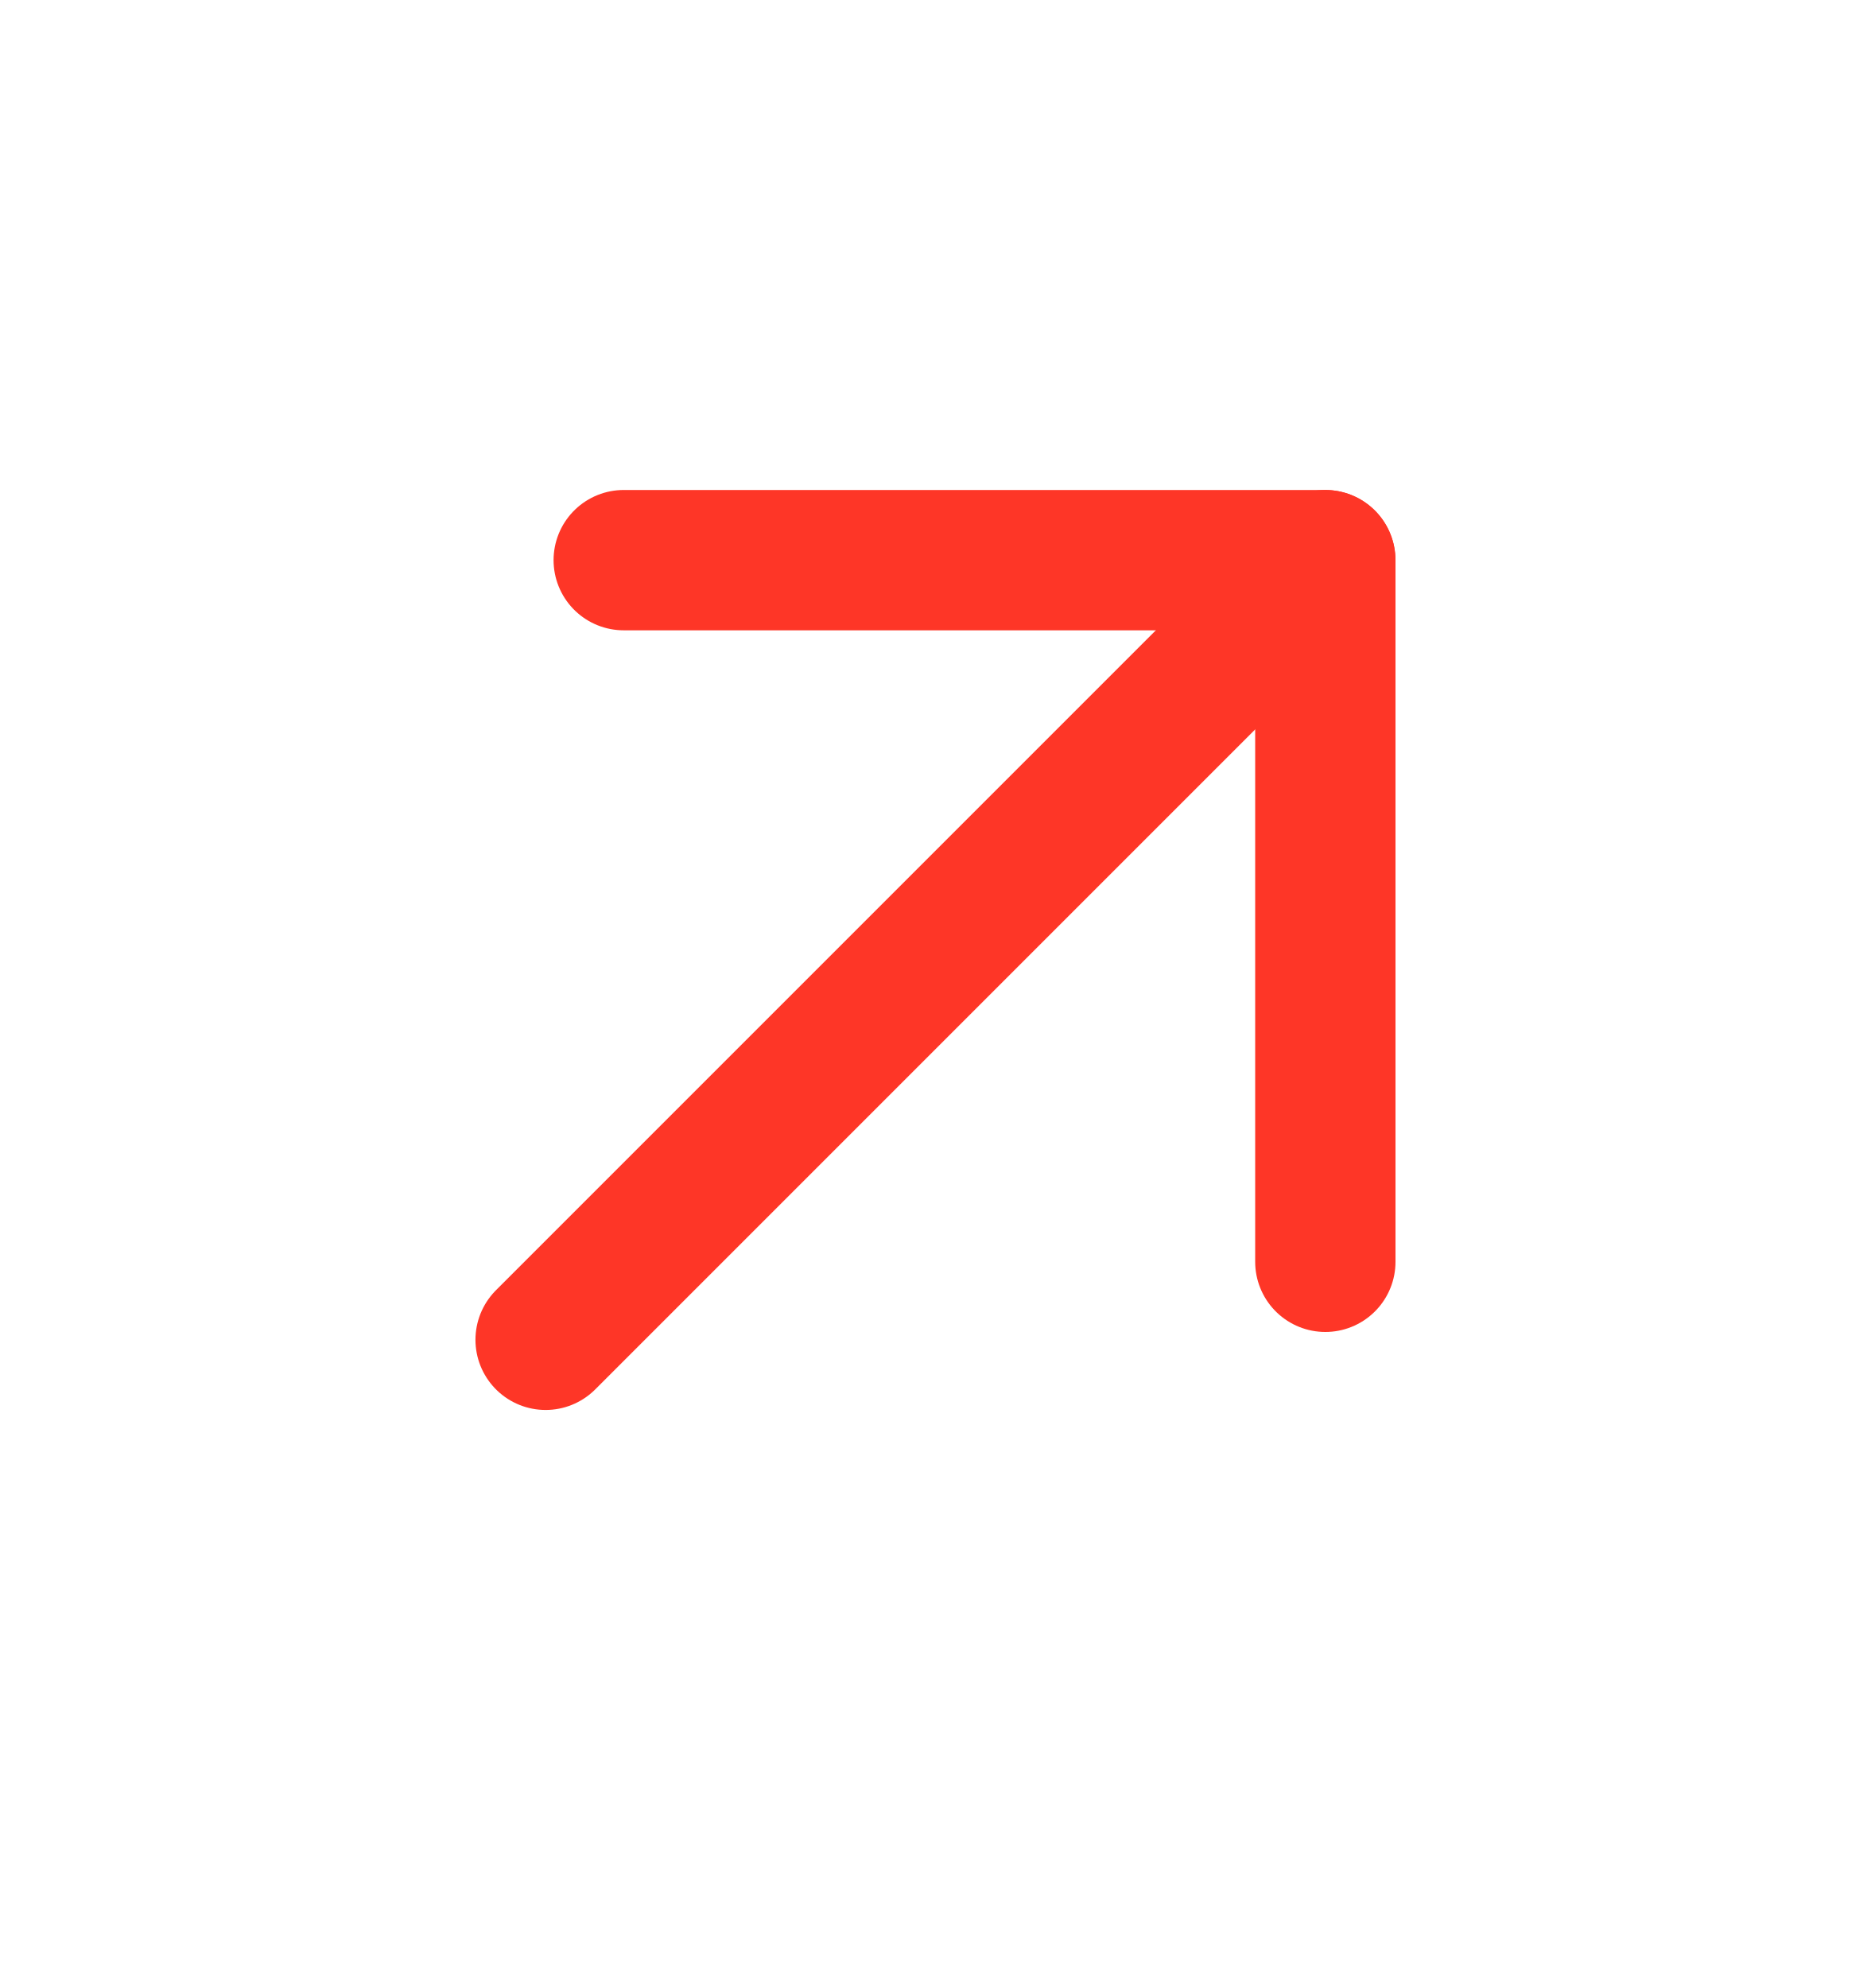
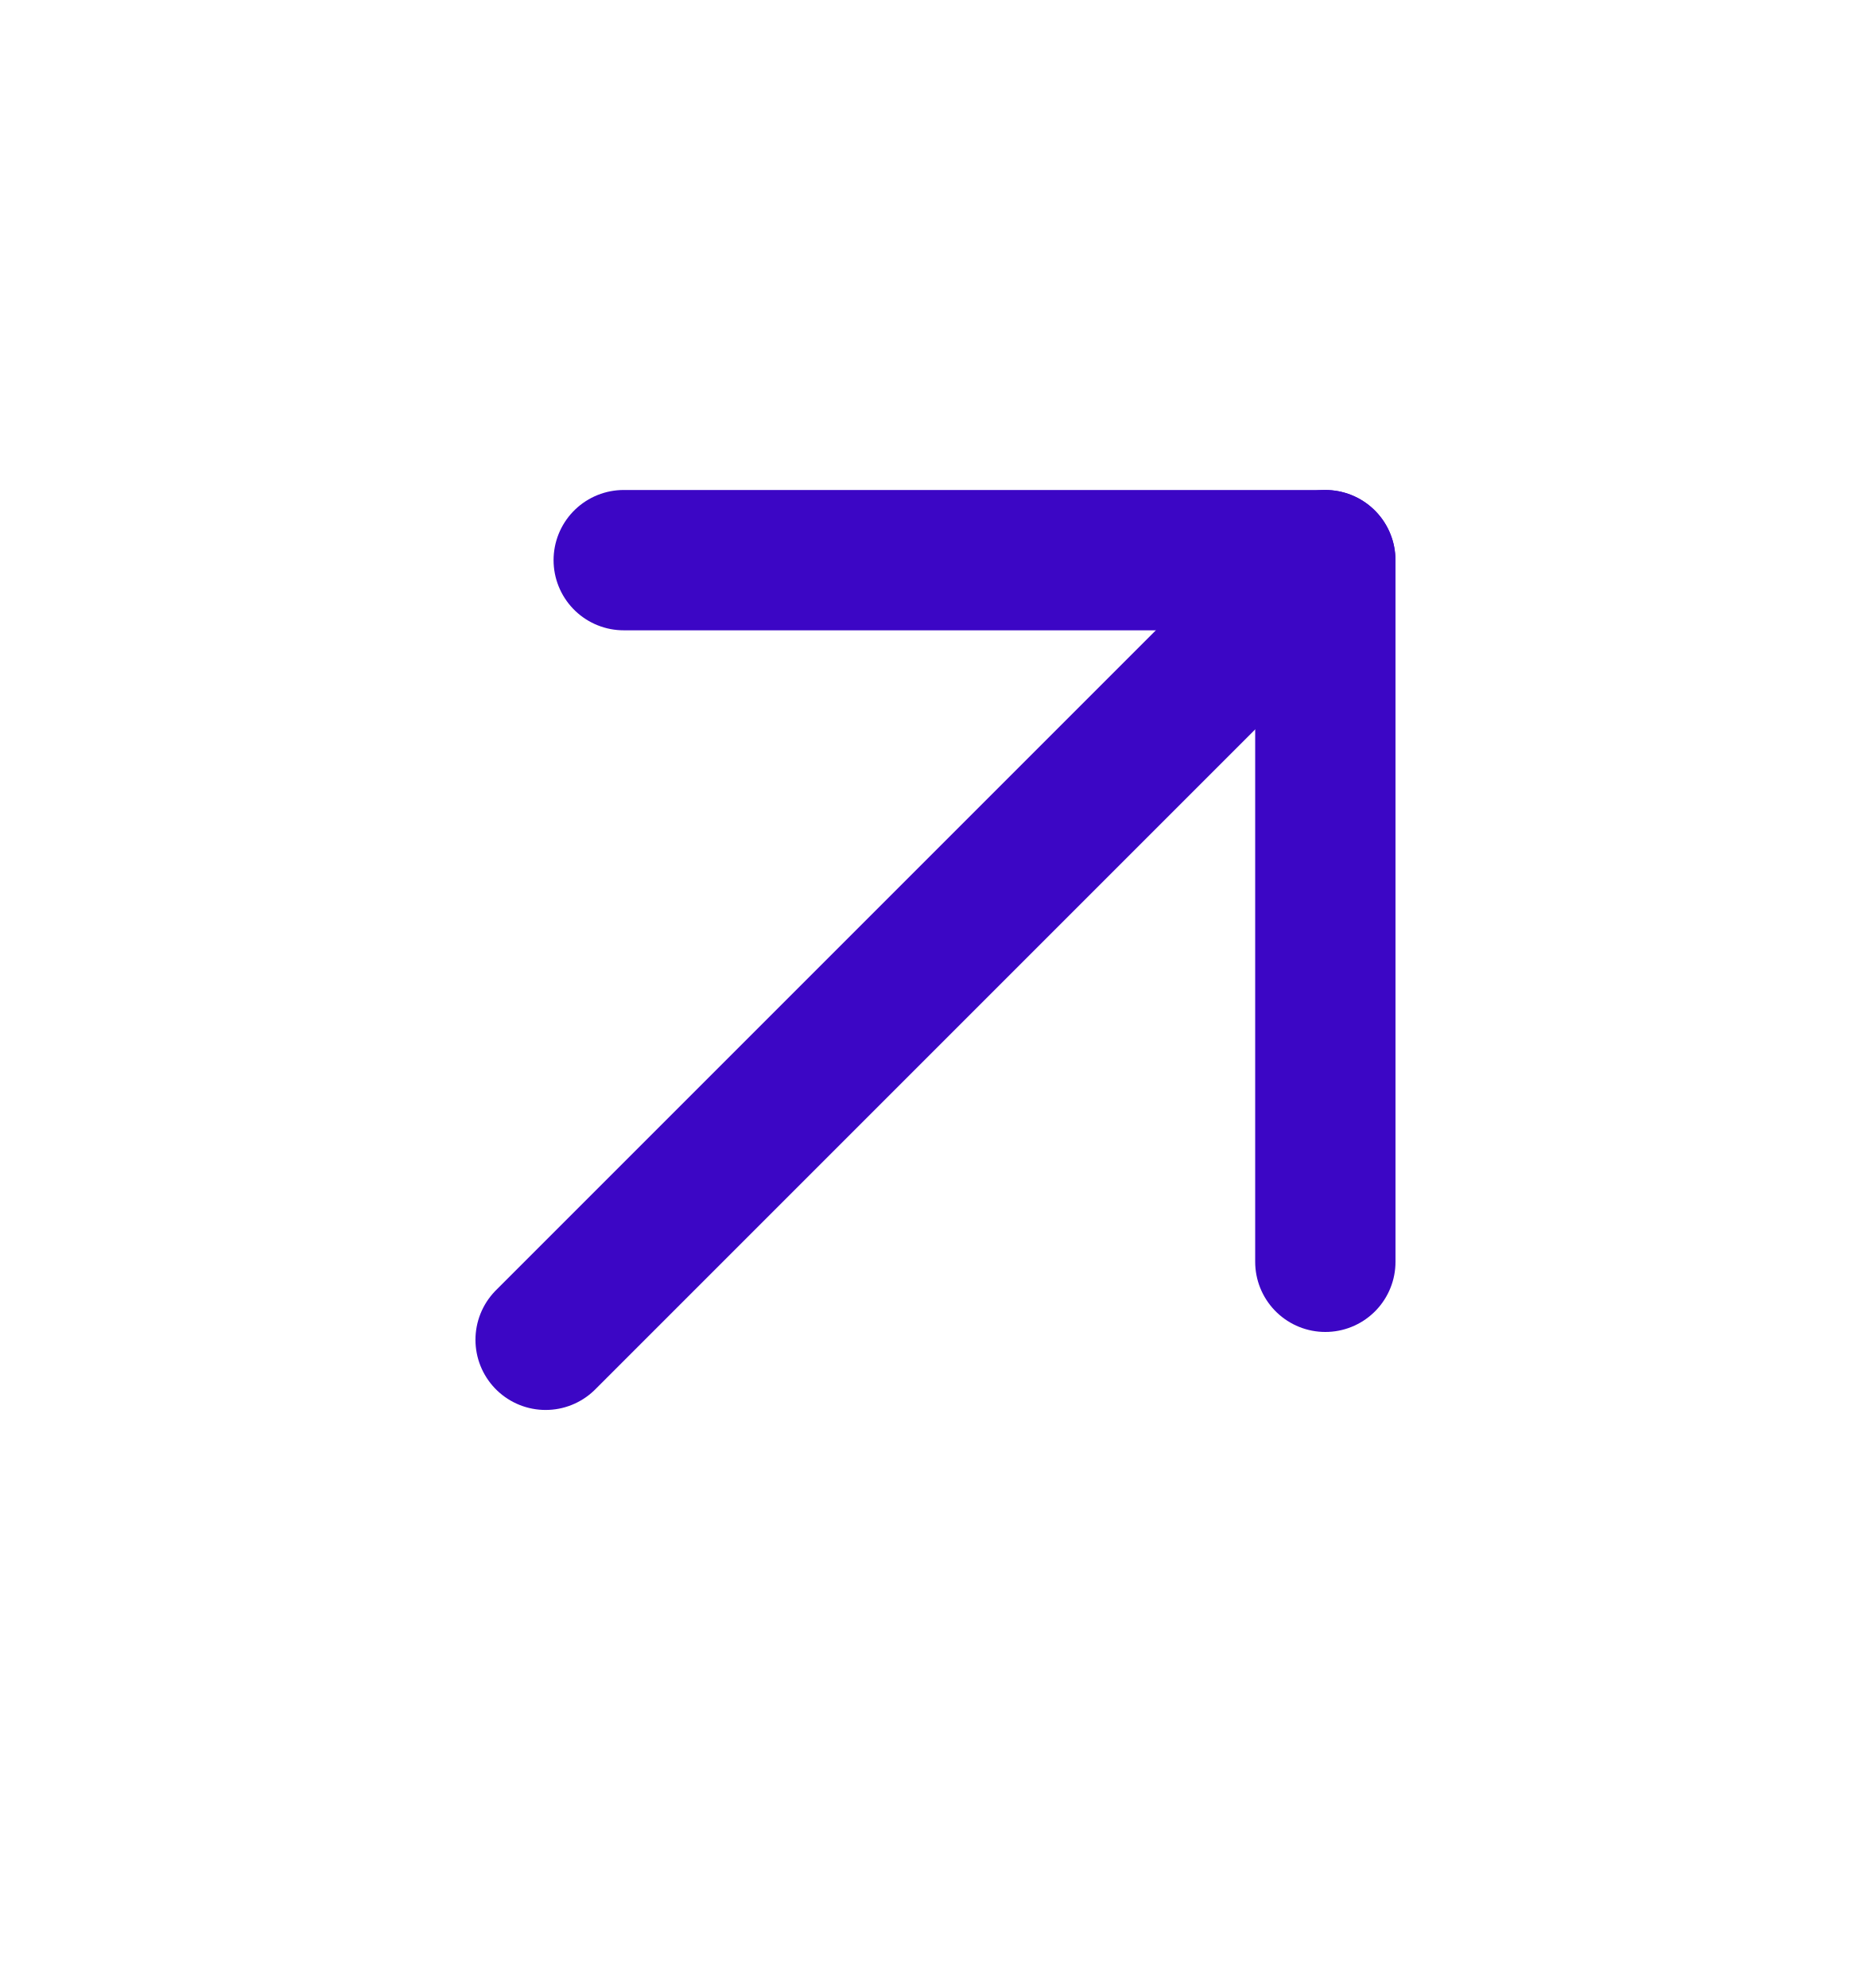
<svg xmlns="http://www.w3.org/2000/svg" width="16" height="17" viewBox="0 0 16 17" fill="none">
-   <path d="M11.333 4.79L4.666 11.457" stroke="#fe3627" stroke-width="1.2" stroke-linecap="round" stroke-linejoin="round" />
-   <path d="M5.334 4.79H11.334V10.79" stroke="#fe3627" stroke-width="1.2" stroke-linecap="round" stroke-linejoin="round" />
+   <path d="M11.333 4.79L4.666 11.457" stroke="#3c06c5" stroke-width="1.2" stroke-linecap="round" stroke-linejoin="round" />
+   <path d="M5.334 4.79H11.334V10.79" stroke="#3c06c5" stroke-width="1.2" stroke-linecap="round" stroke-linejoin="round" />
</svg>
